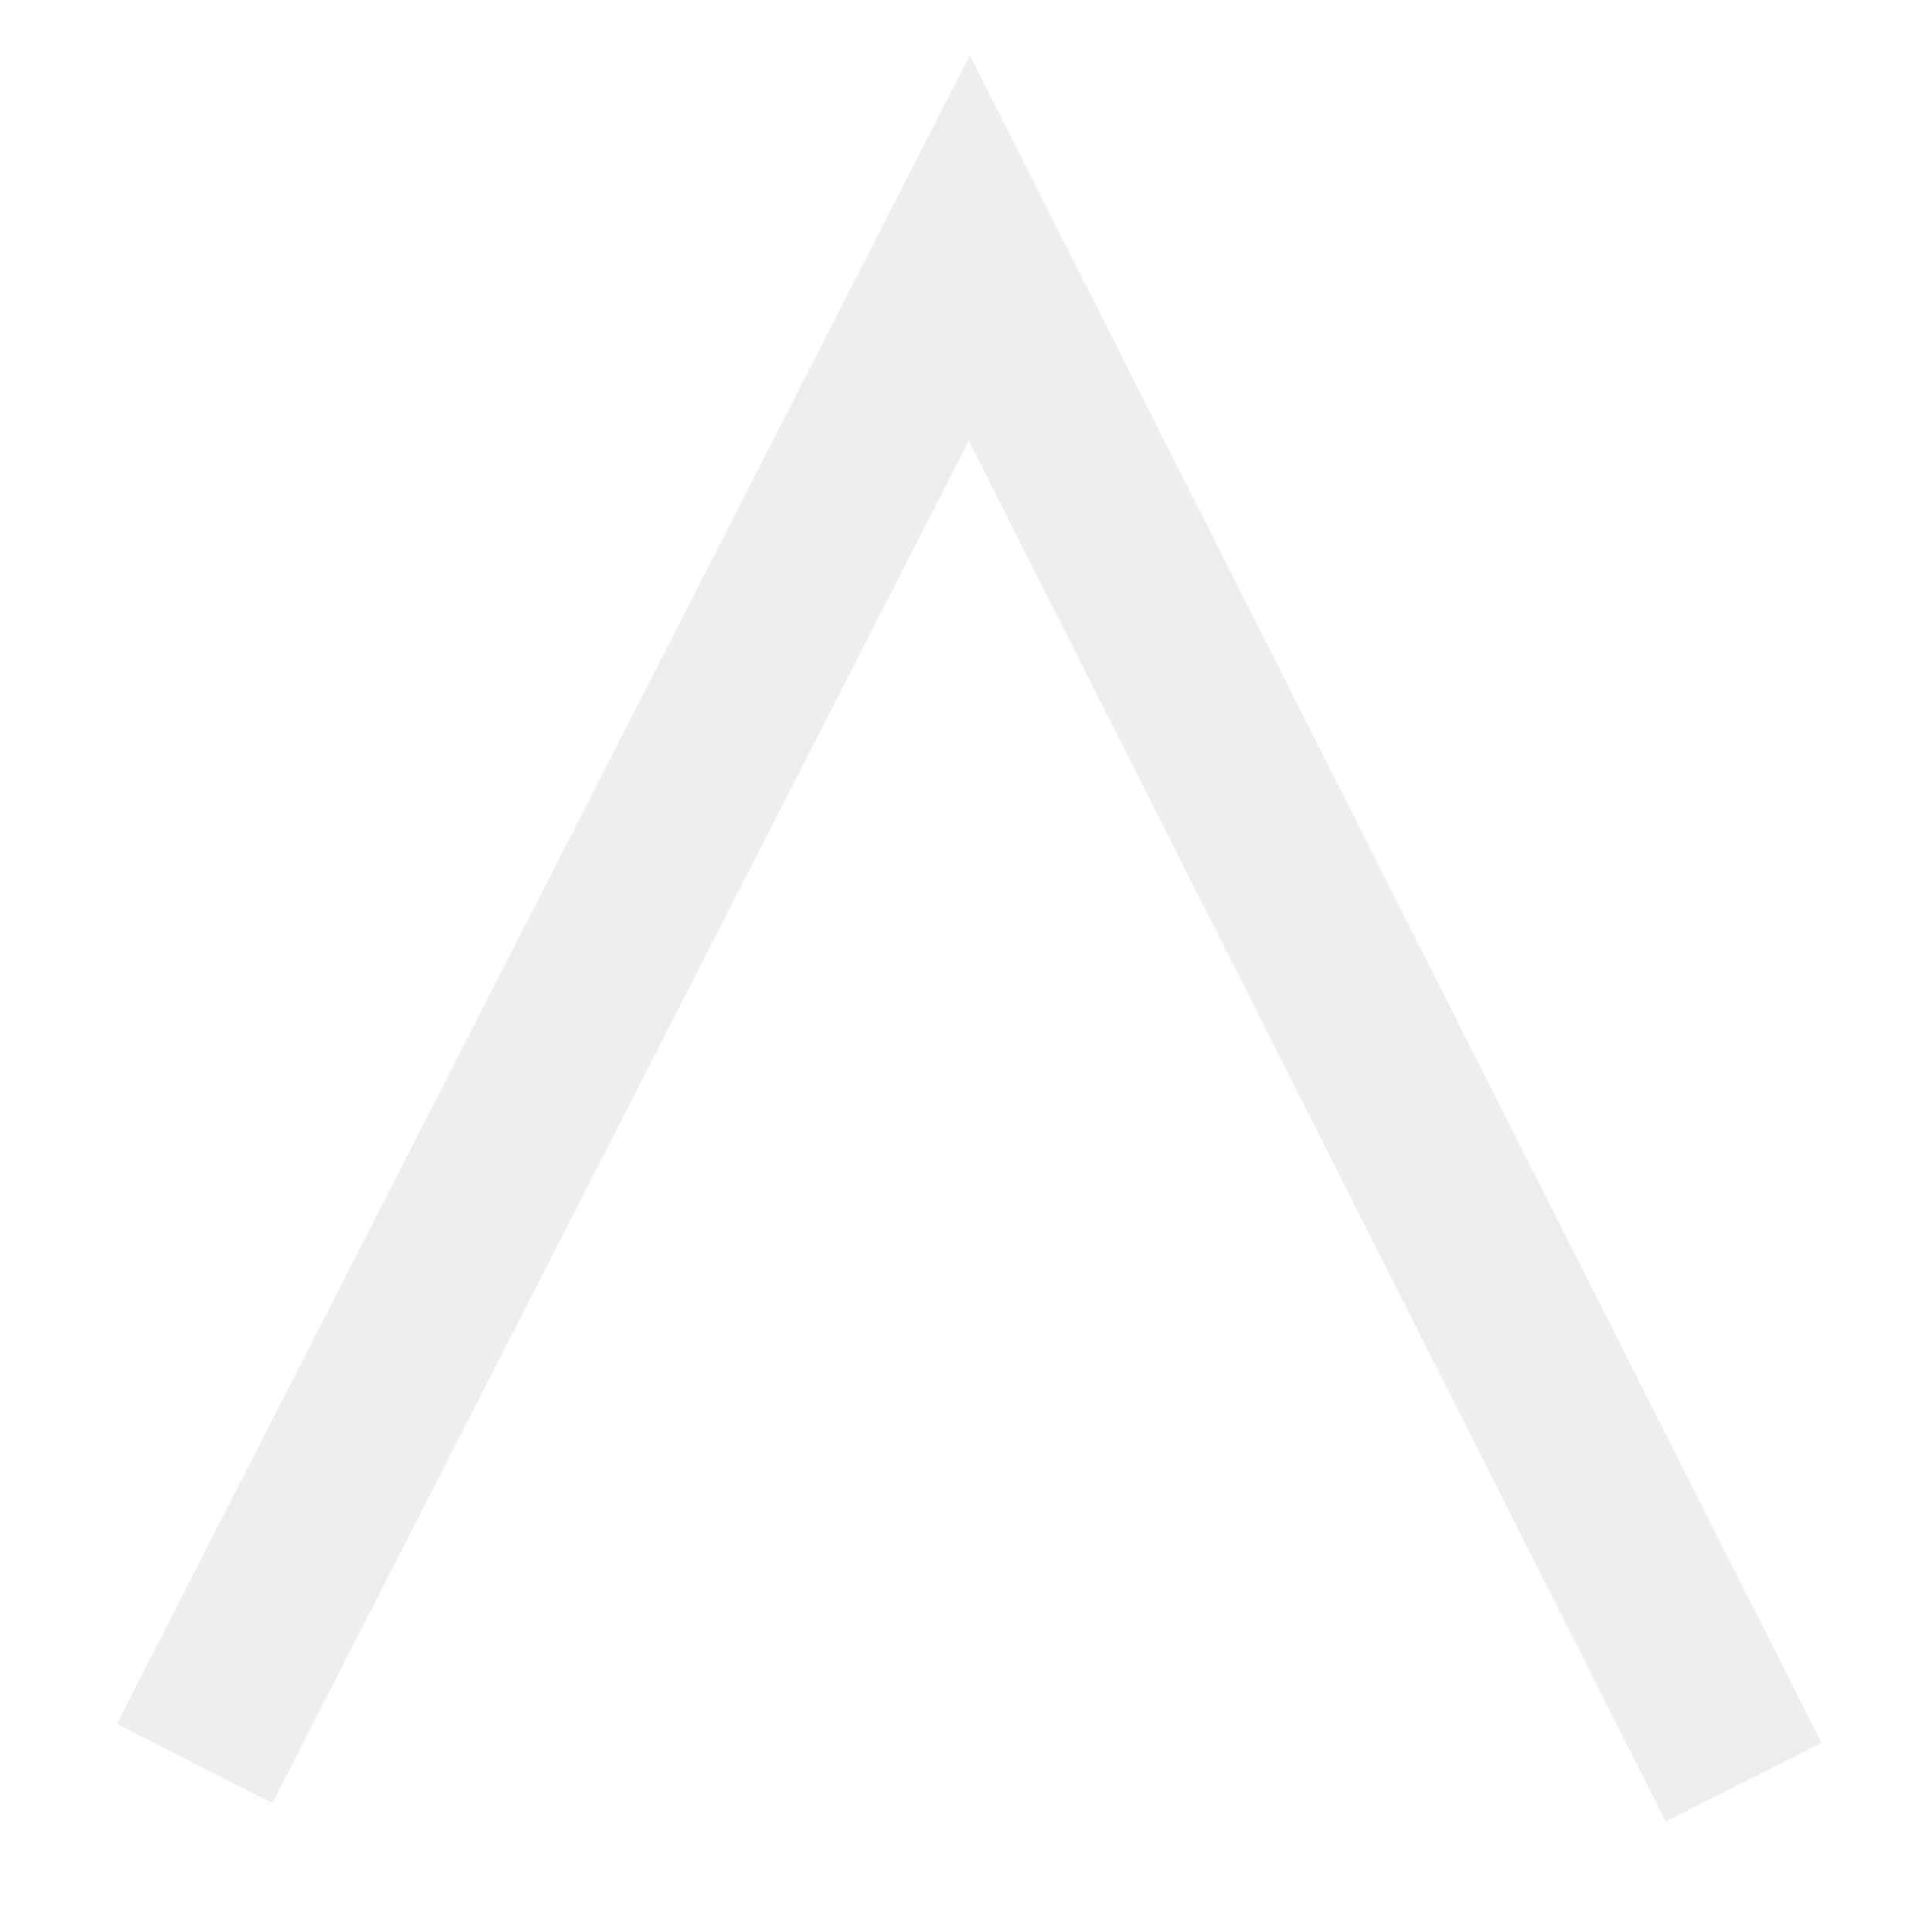
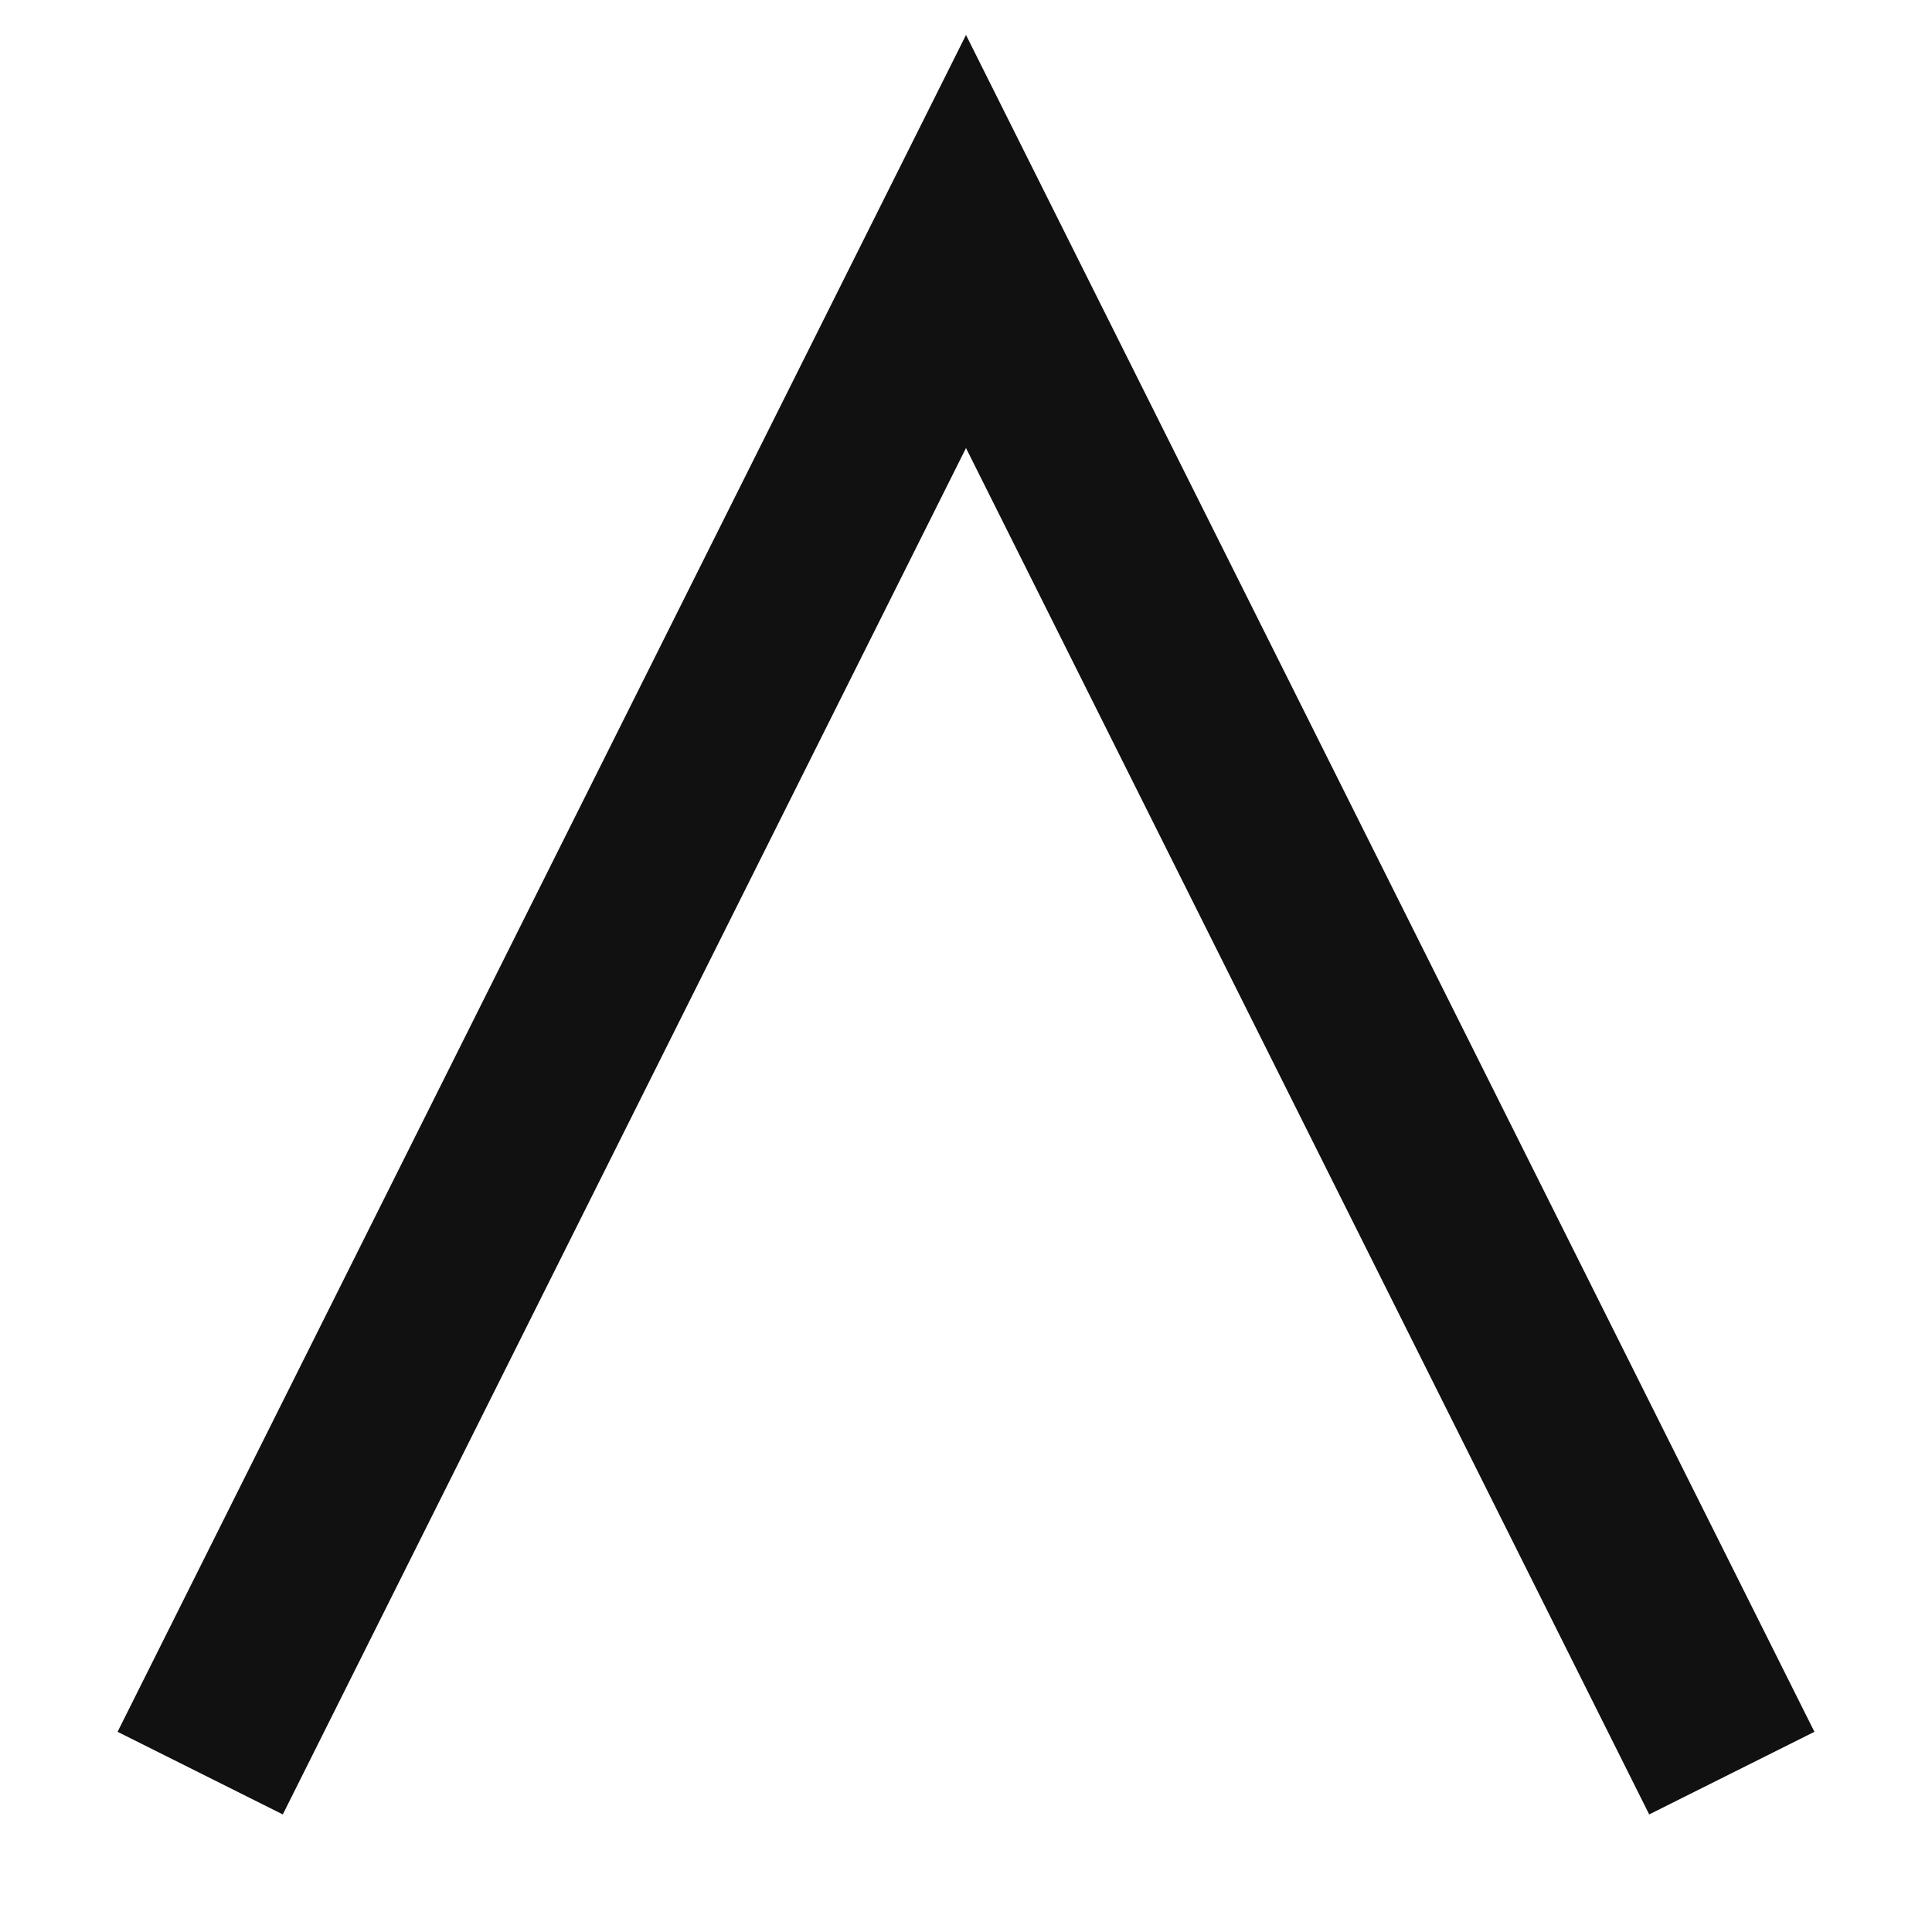
- <svg xmlns="http://www.w3.org/2000/svg" width="32" height="32" viewBox="0 0 8.467 8.467" version="1.1" id="svg6635">
-   <defs id="defs6632" />
-   <g id="layer1">
-     <path style="fill:none;fill-opacity:1;stroke:#eeeeee;stroke-width:0.765;stroke-dasharray:none;stroke-opacity:1;stroke-linejoin:miter;stroke-linecap:square;paint-order:markers fill stroke;stroke-miterlimit:4" d="M 1.027,7.388 4.248,1.087 7.469,7.469" id="path13318" />
+ <svg xmlns="http://www.w3.org/2000/svg" width="32" height="32" viewBox="0 0 8 8" version="1.1">
+   <style>
+     path { stroke: #111111; }
+     @media (prefers-color-scheme: dark) {
+         path { stroke: #eeeeee; }
+     }
+   </style>
+   <g>
+     <path style="fill:none;fill-opacity:1;stroke-width:0.765;stroke-dasharray:none;stroke-opacity:1;stroke-linejoin:miter;stroke-linecap:square;paint-order:markers fill stroke;stroke-miterlimit:4" d="M 1,7 4,1 7,7" />
  </g>
</svg>
